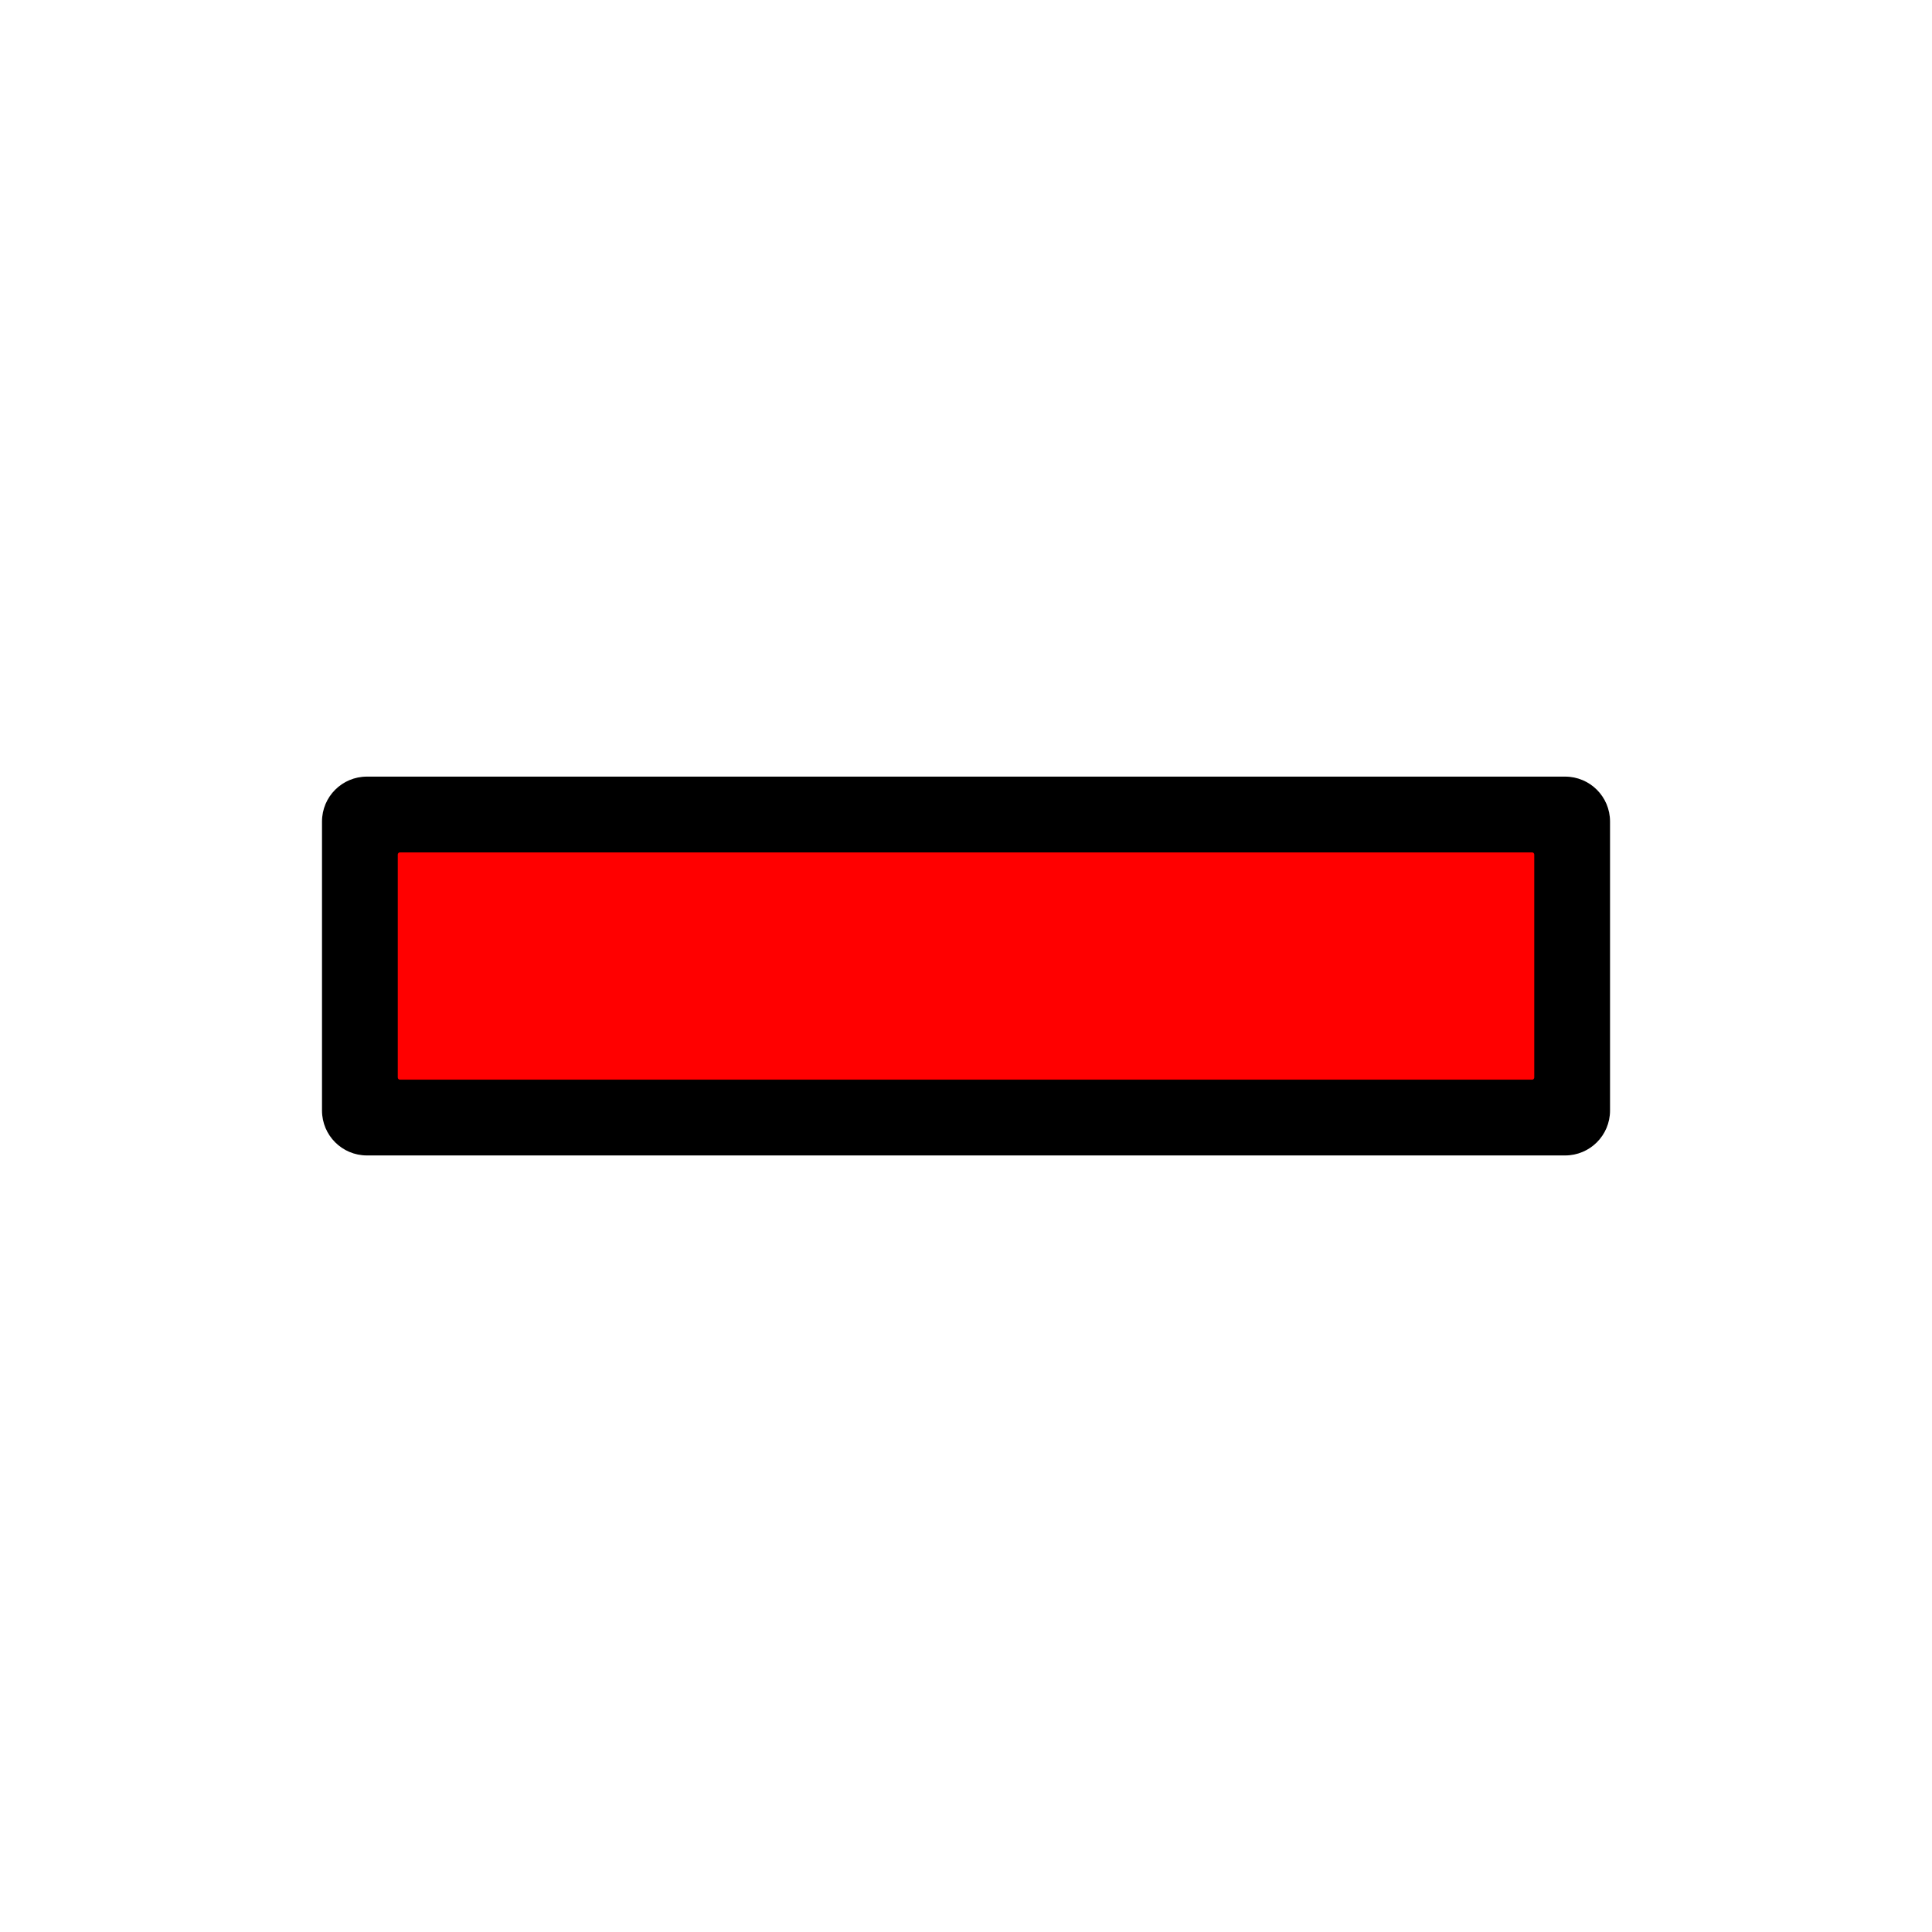
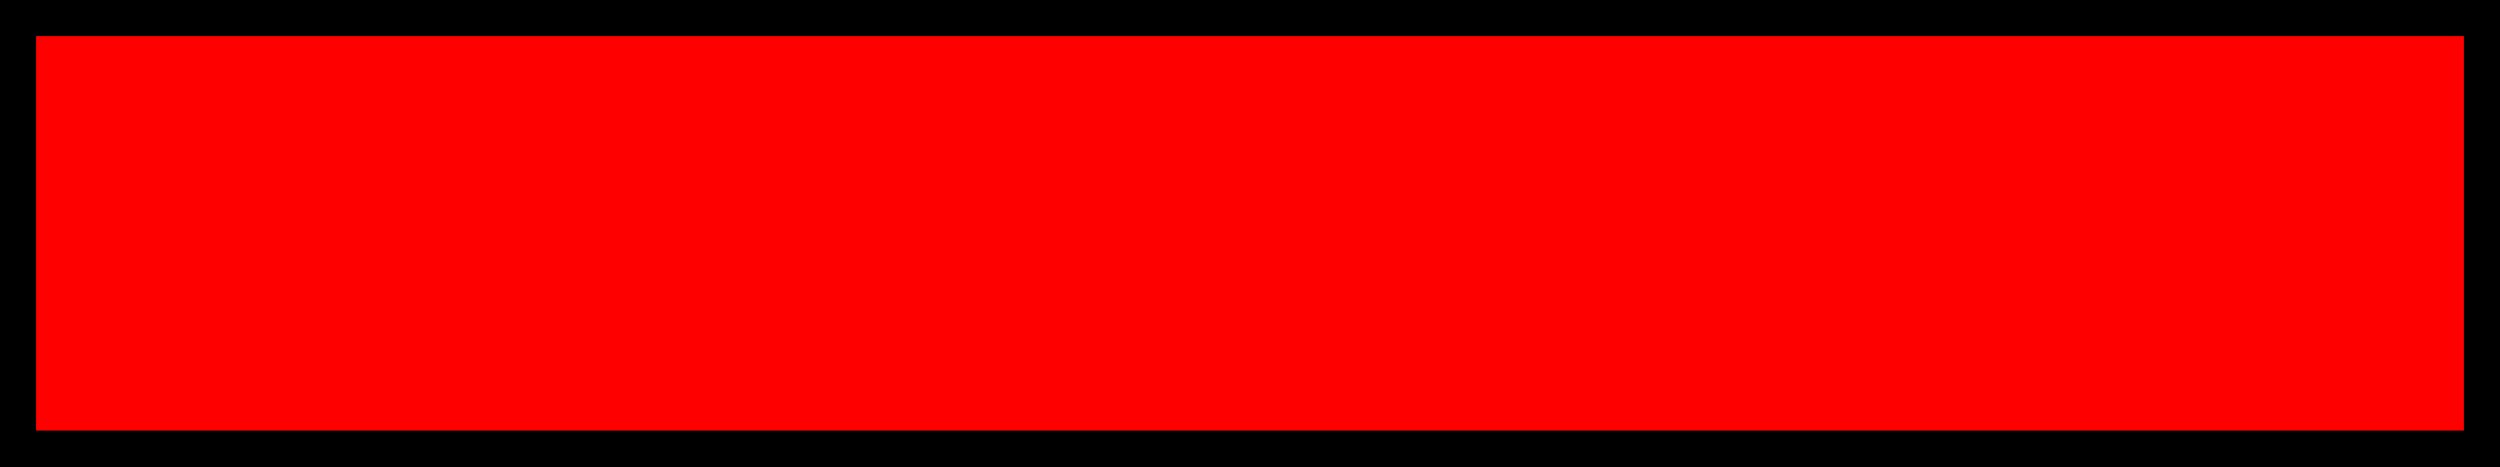
- <svg xmlns="http://www.w3.org/2000/svg" viewBox="0 0 96 96">
-   <g transform="translate(-201.85 6.886)scale(1.8824)">
+ <svg xmlns="http://www.w3.org/2000/svg" width="18.75" height="3.5" viewBox="0 0 750 140">
+   <g fill="red" transform="matrix(1.88236 0 0 1.8 -217.846 -30.315)">
    <rect width="34" height="10" x="115.73" y="16.842" ry="1.185" style="paint-order:markers stroke fill" />
-     <rect width="30" height="6" x="117.73" y="18.842" fill="red" ry=".058" style="paint-order:markers stroke fill" />
+     <rect width="30" height="6" x="117.73" y="18.842" ry=".058" style="paint-order:markers stroke fill" />
  </g>
+   <path fill="red" stroke="#000" stroke-linecap="square" stroke-width="21.67" d="M0 0h750v140H0z" style="paint-order:markers fill stroke" />
</svg>
